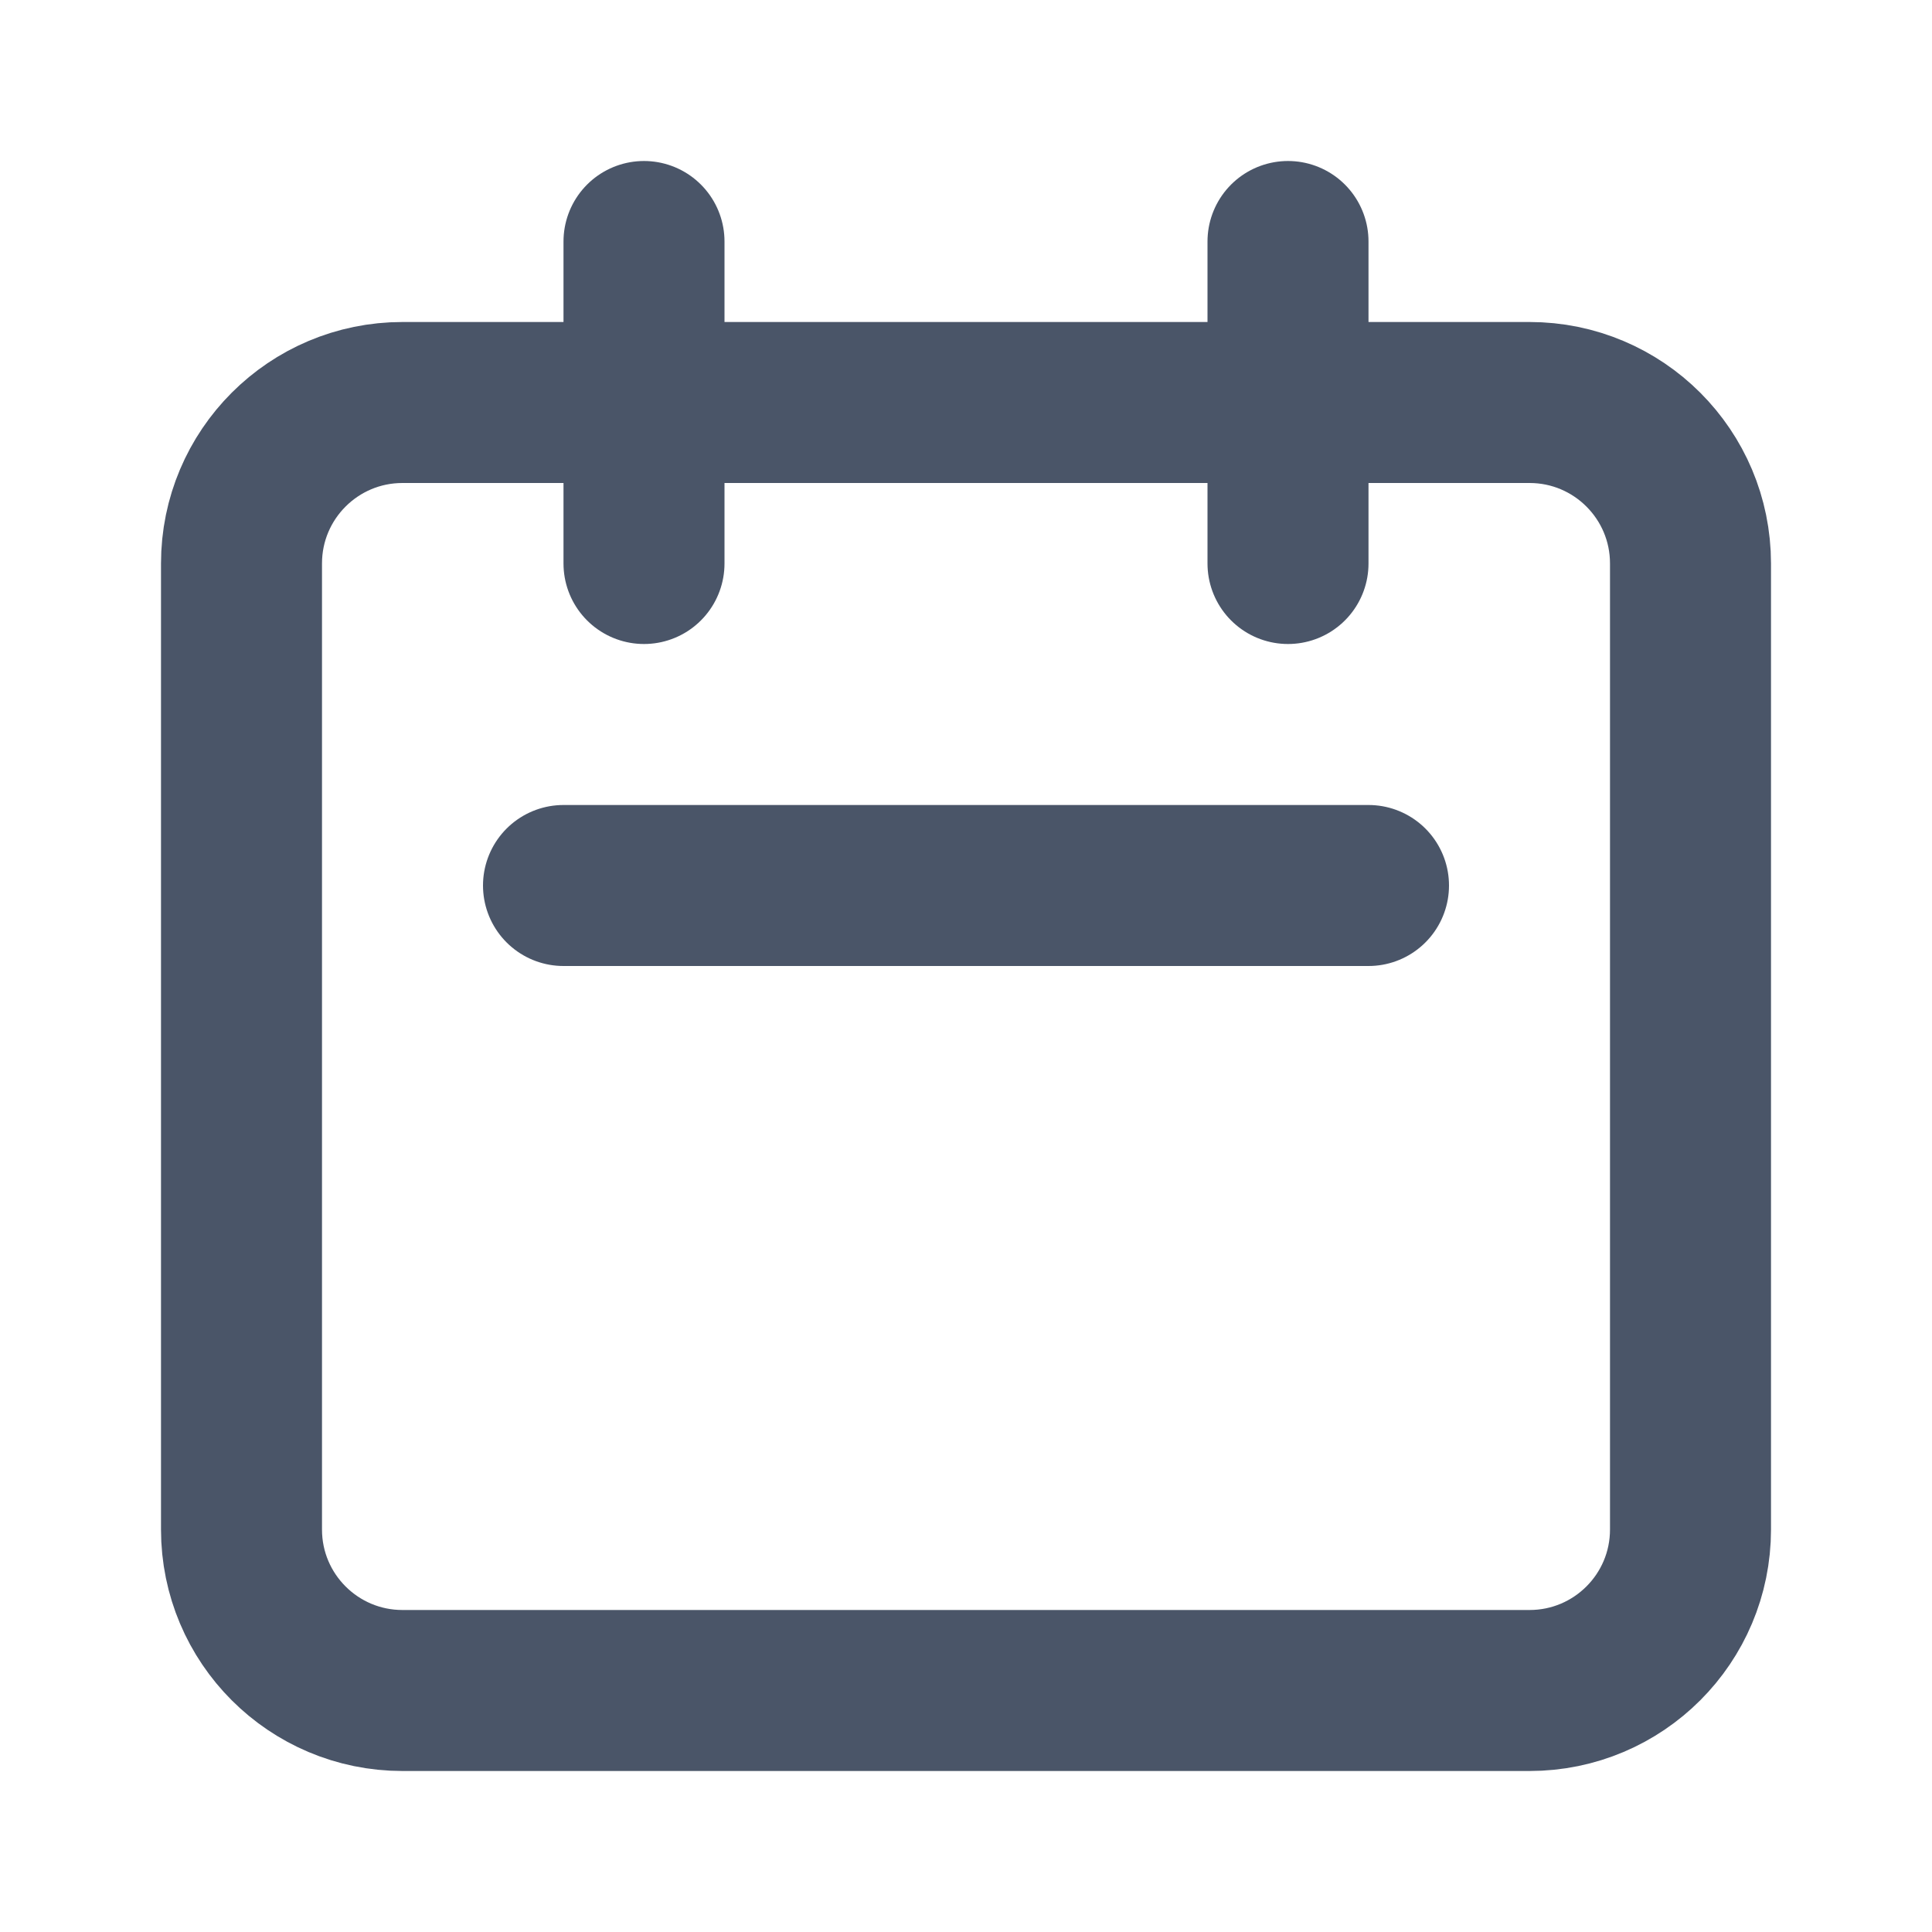
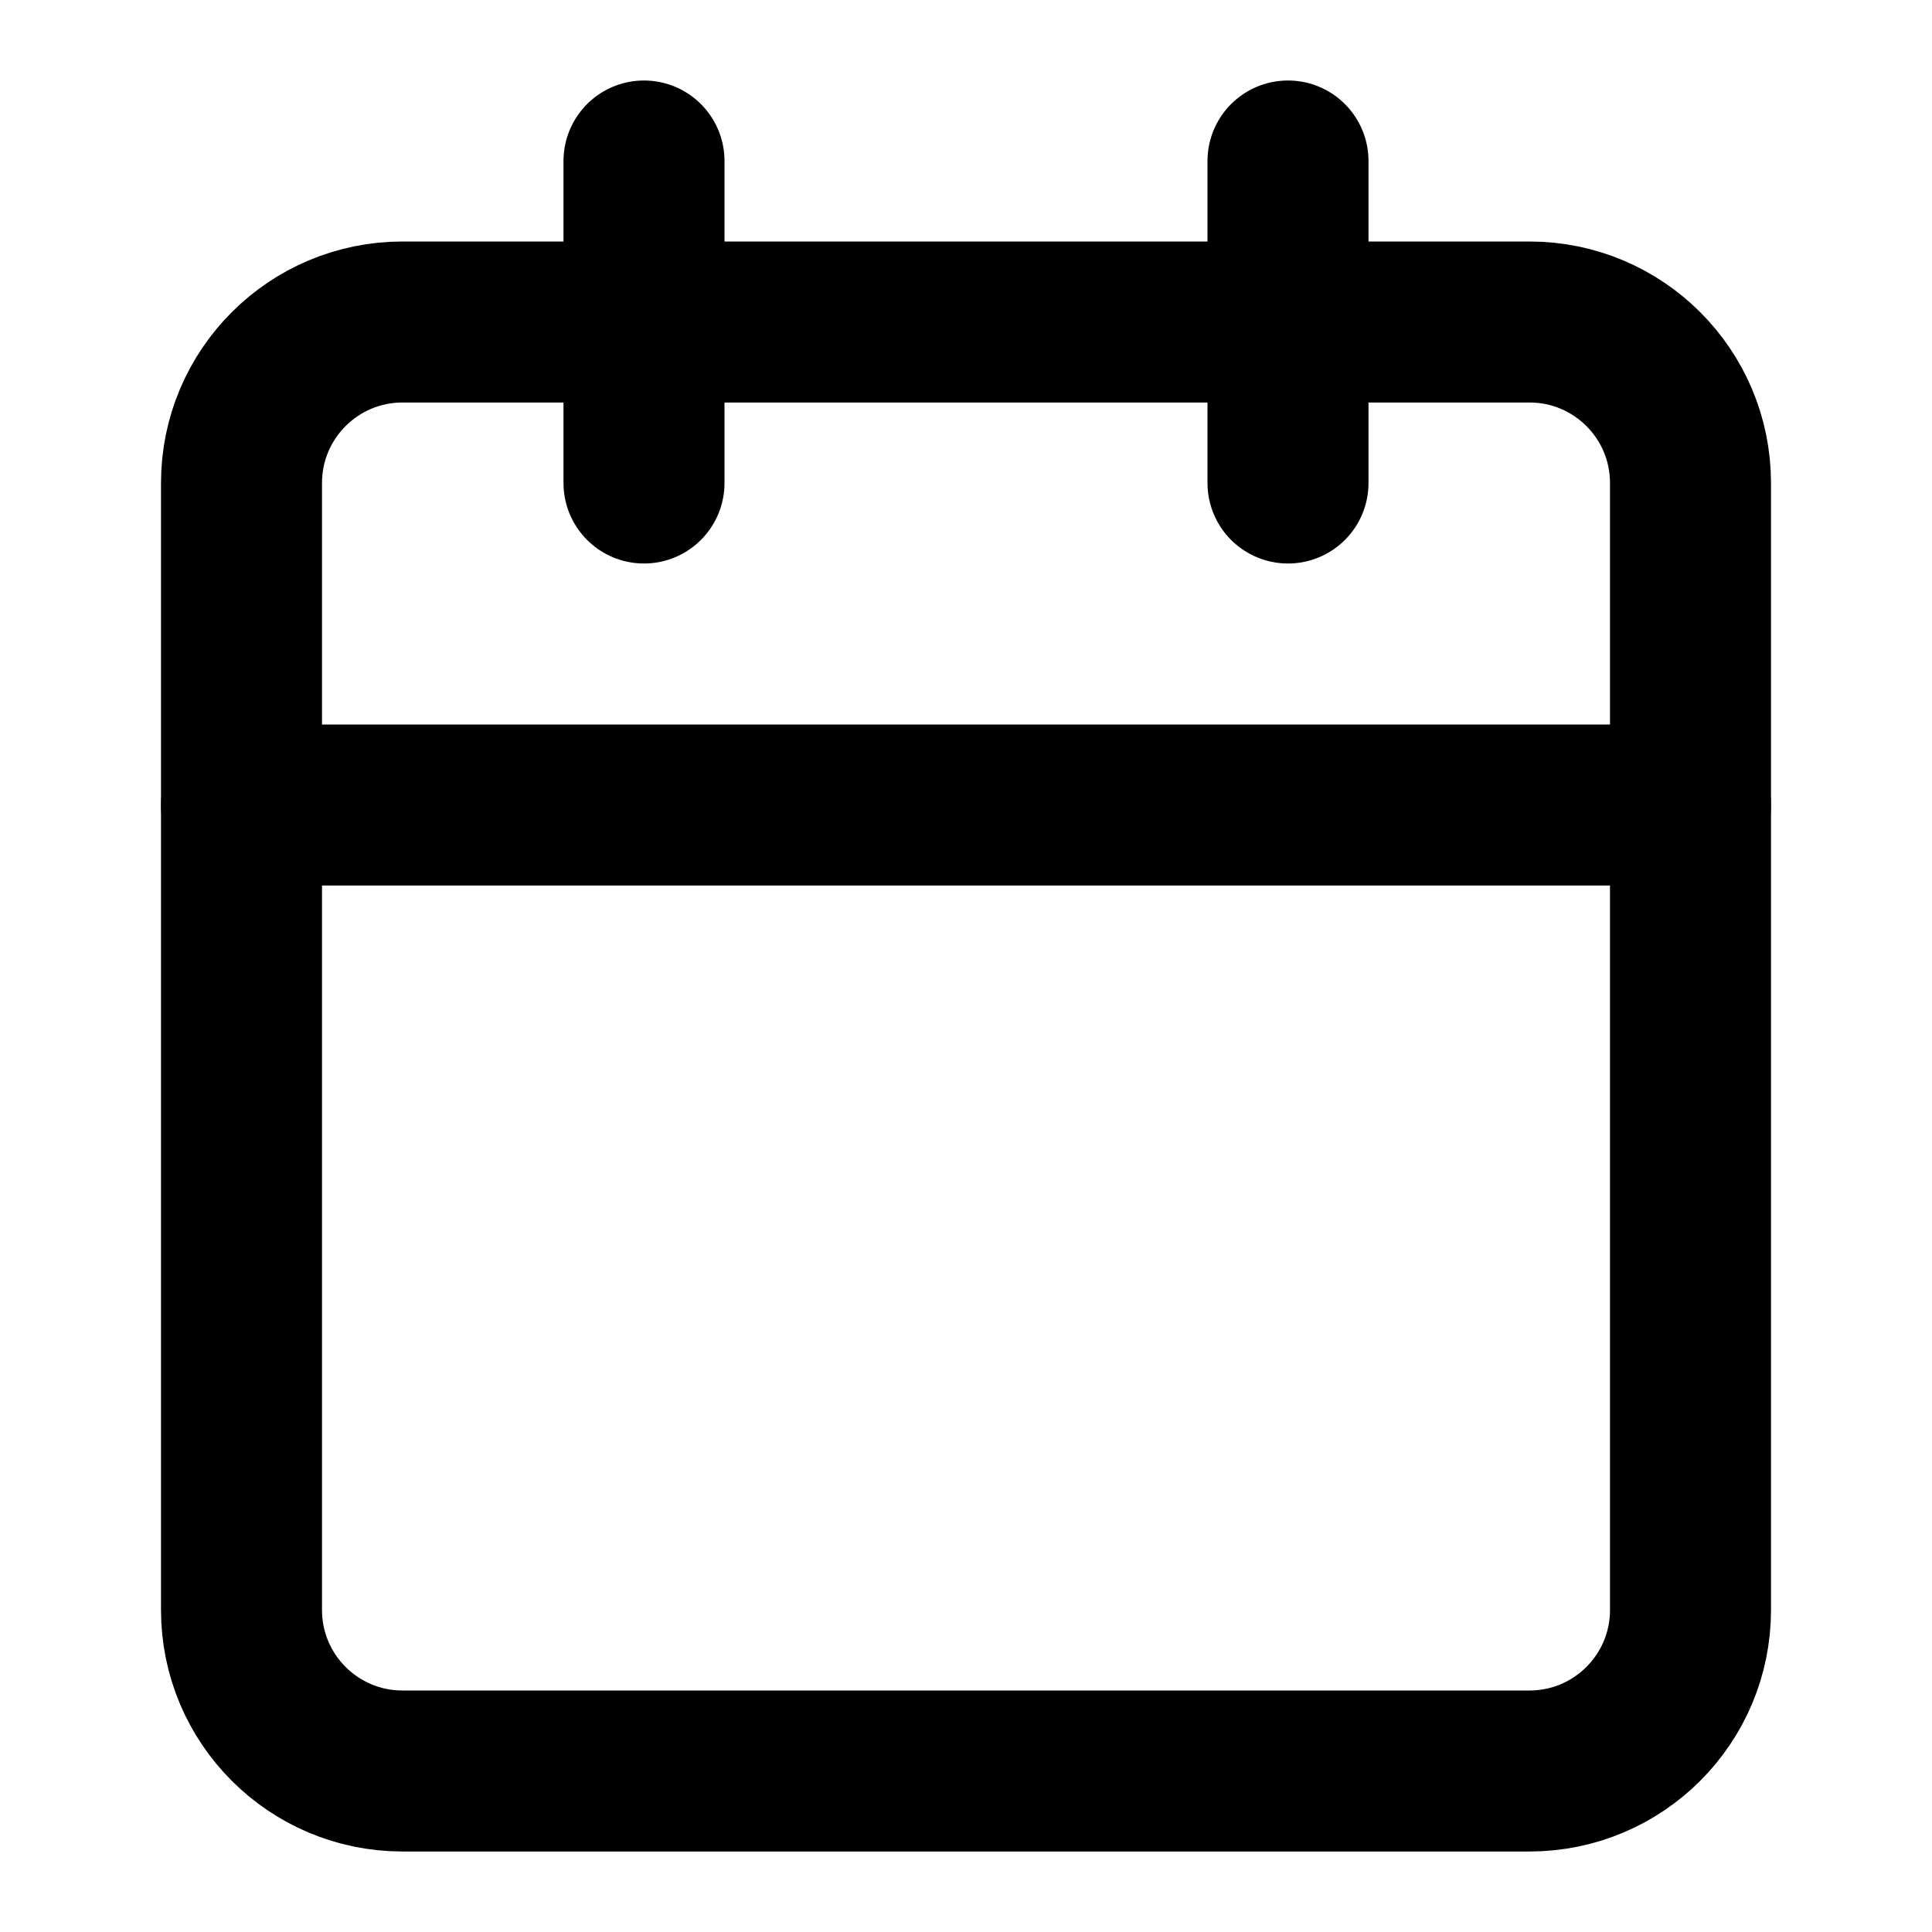
- <svg xmlns="http://www.w3.org/2000/svg" width="24" height="24" viewBox="0 0 24 24" fill="none">
-   <path d="M8 7V3M16 7V3M7 11H17M5 21H19C20.105 21 21 20.105 21 19V7C21 5.895 20.105 5 19 5H5C3.895 5 3 5.895 3 7V19C3 20.105 3.895 21 5 21Z" stroke="#4A5568" stroke-width="2" stroke-linecap="round" stroke-linejoin="round" />
+ <svg xmlns="http://www.w3.org/2000/svg" width="24" height="24" viewBox="0 0 24 24" fill="none" stroke="currentColor" stroke-width="2" stroke-linecap="round" stroke-linejoin="round" class="feather feather-calendar">
+   <rect x="3" y="4" width="18" height="18" rx="2" ry="2" />
+   <line x1="16" y1="2" x2="16" y2="6" />
+   <line x1="8" y1="2" x2="8" y2="6" />
+   <line x1="3" y1="10" x2="21" y2="10" />
</svg>
